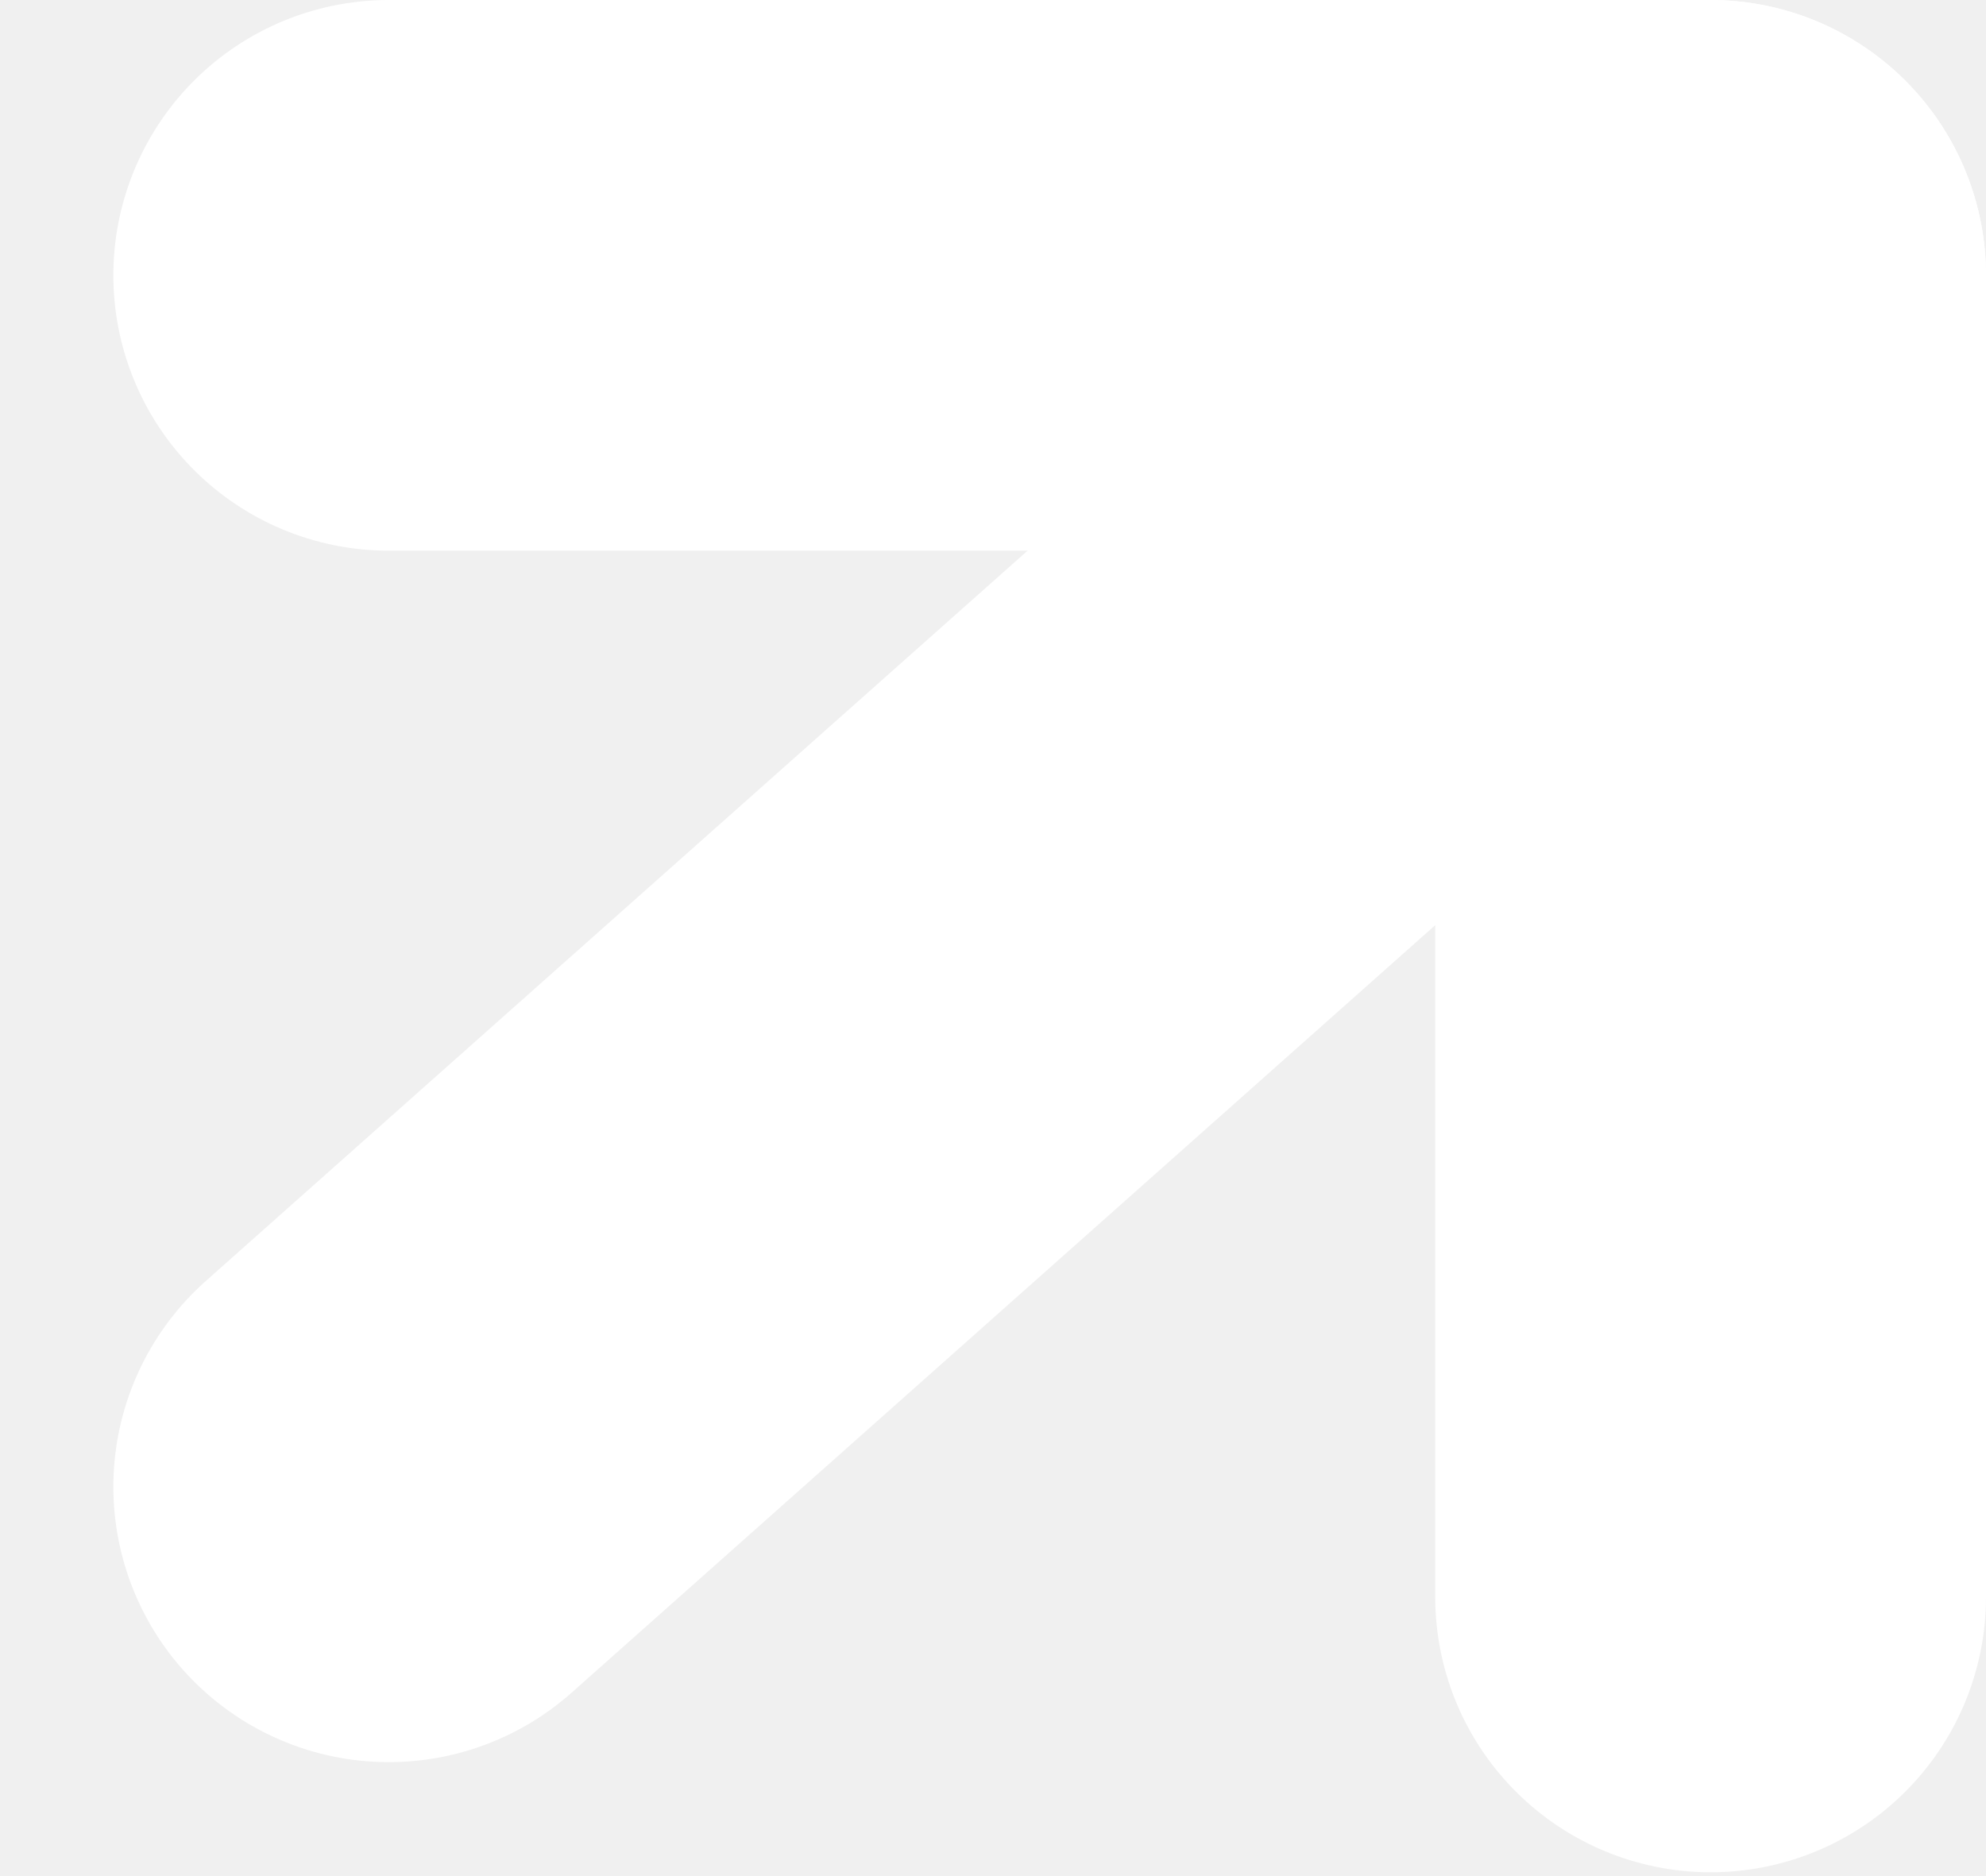
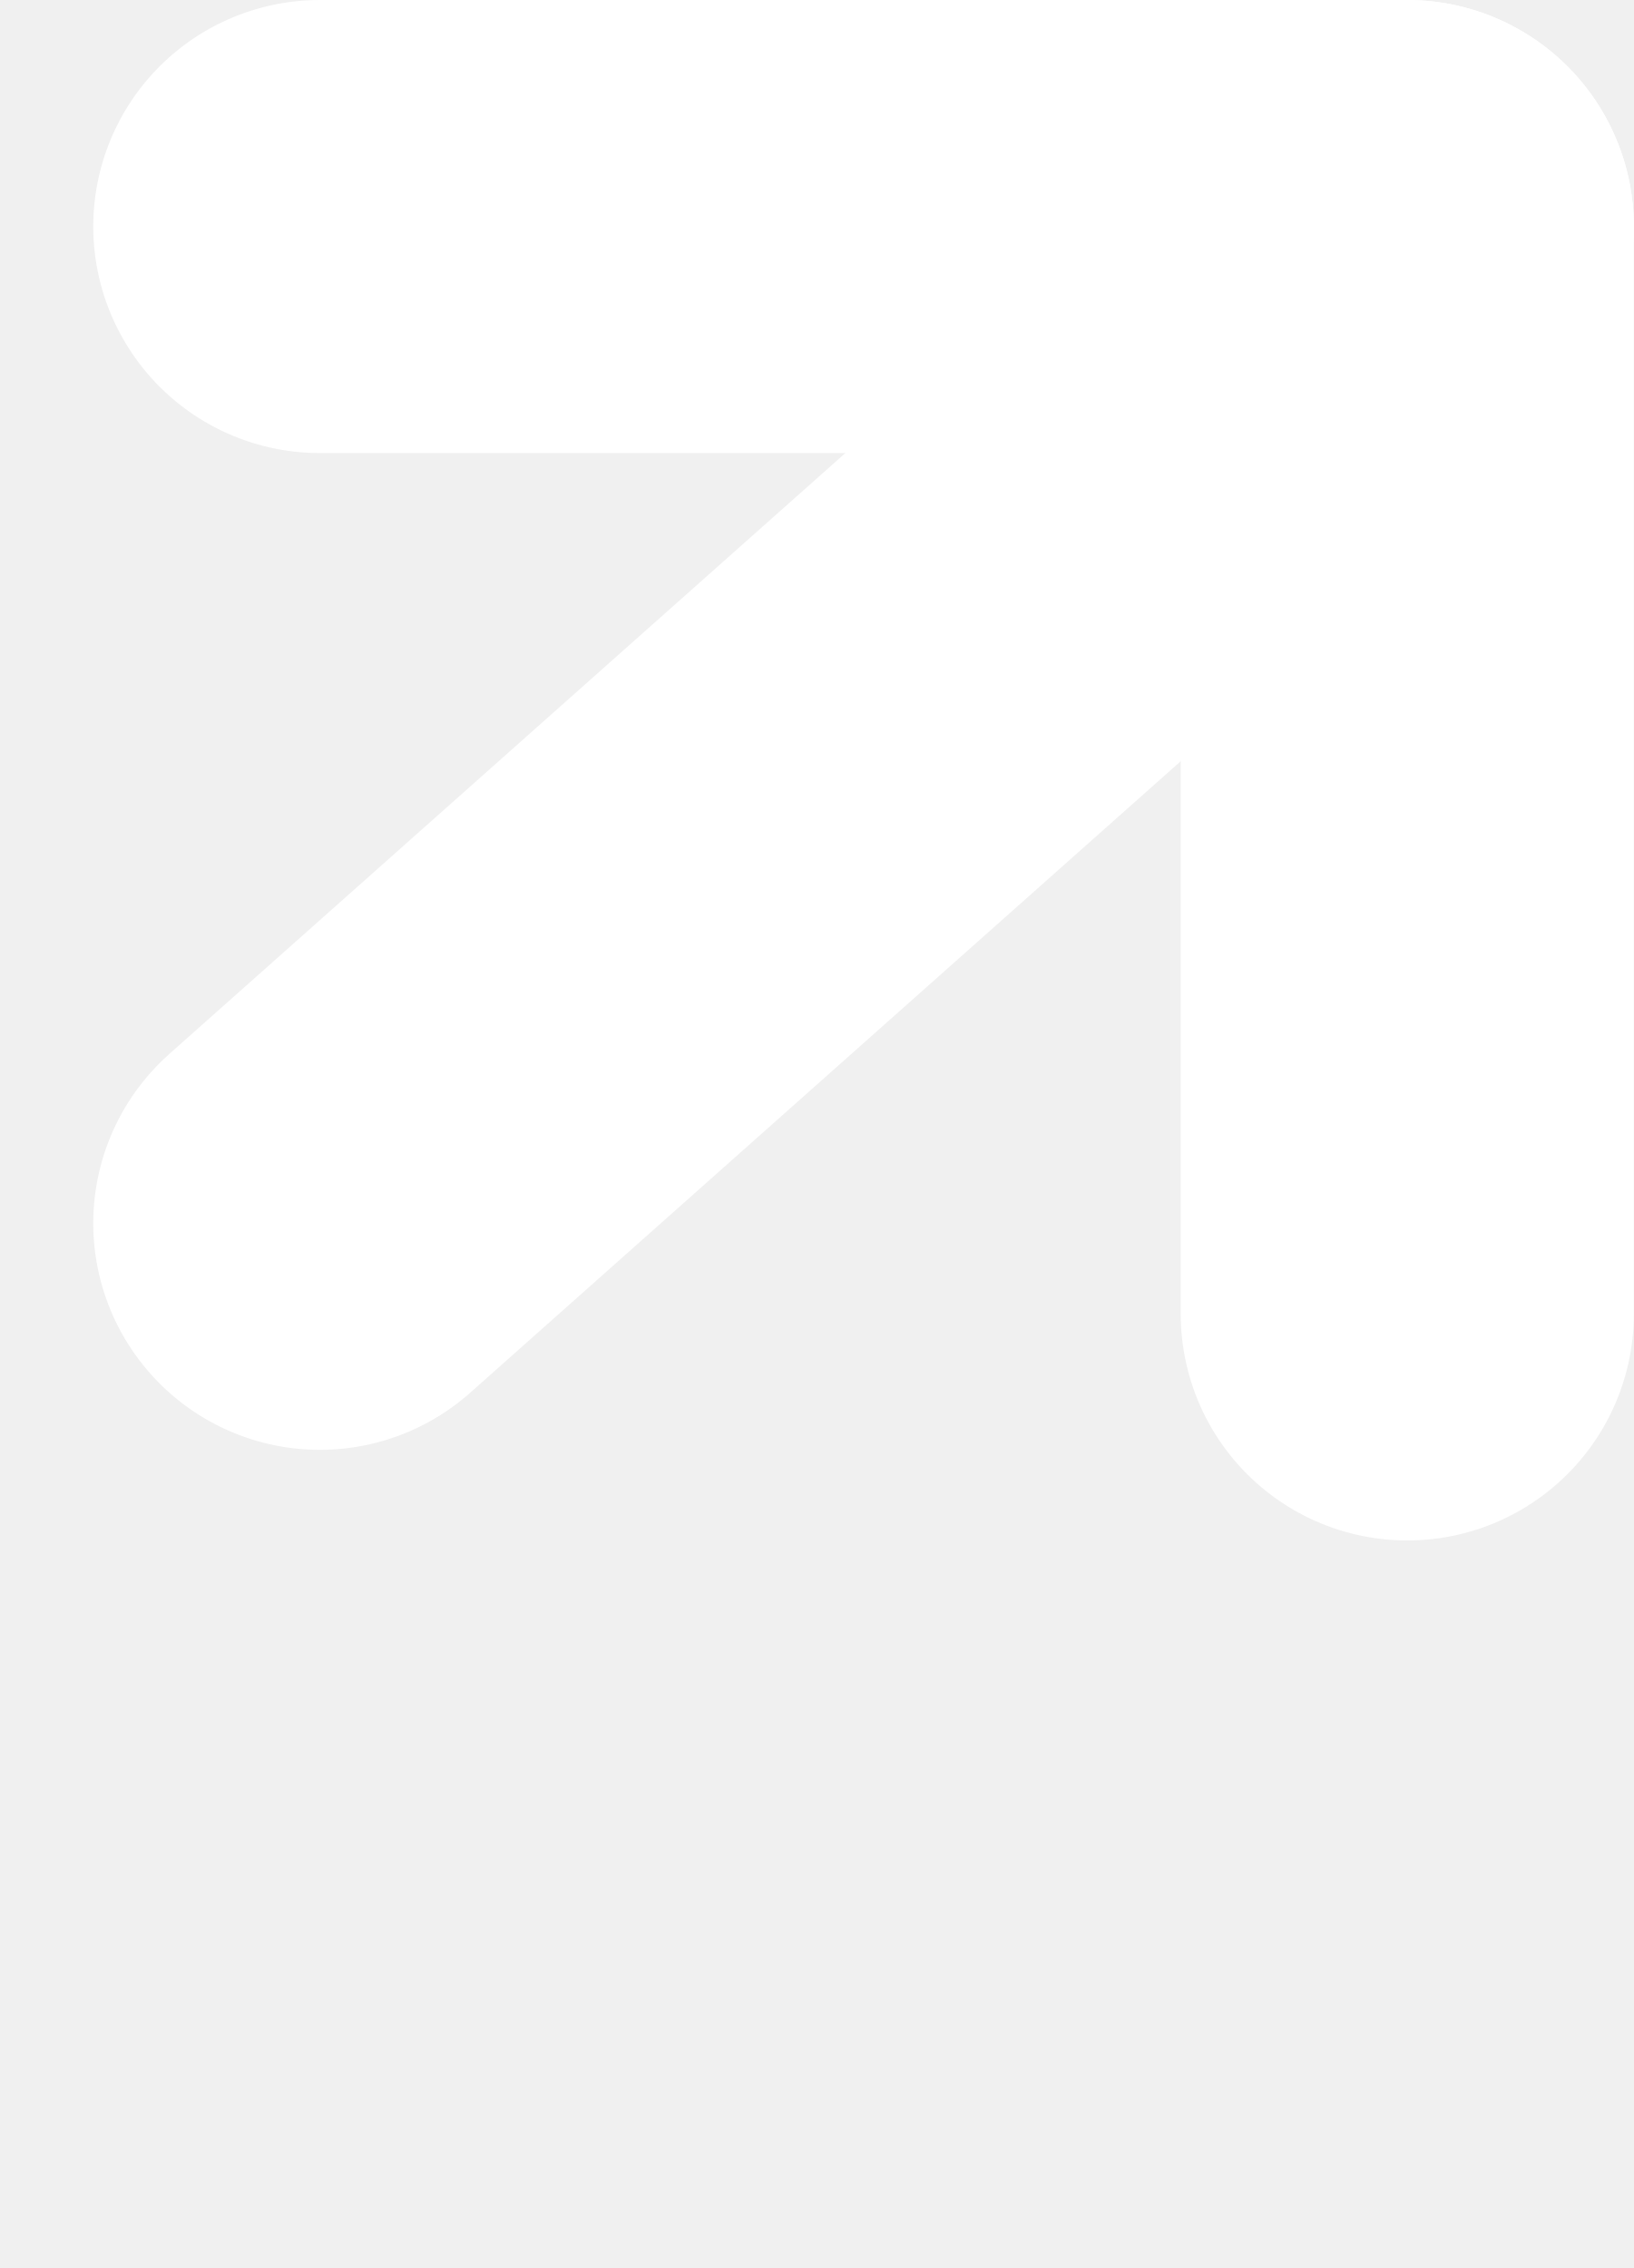
- <svg xmlns="http://www.w3.org/2000/svg" width="18.029" height="17.029" viewBox="0 0 18.029 17.029">
+ <svg xmlns="http://www.w3.org/2000/svg" width="18.029" height="25.029" viewBox="0 0 18.029 25.029">
  <defs>
    <style>
            .cls-1{fill:none;stroke:#fff;stroke-linecap:round;stroke-width:5px}
        </style>
  </defs>
  <g id="Start_a_project" transform="translate(-383.971 -2631)">
    <path id="Line_21" d="M0 0L0 12" class="cls-1" transform="translate(399.5 2633.5)" />
    <path id="Line_23" d="M9 0L0 8" class="cls-1" transform="translate(387.5 2636.5)" />
    <path id="Line_22" d="M0 0L12 0" class="cls-1" transform="translate(387.5 2633.5)" />
  </g>
</svg>
